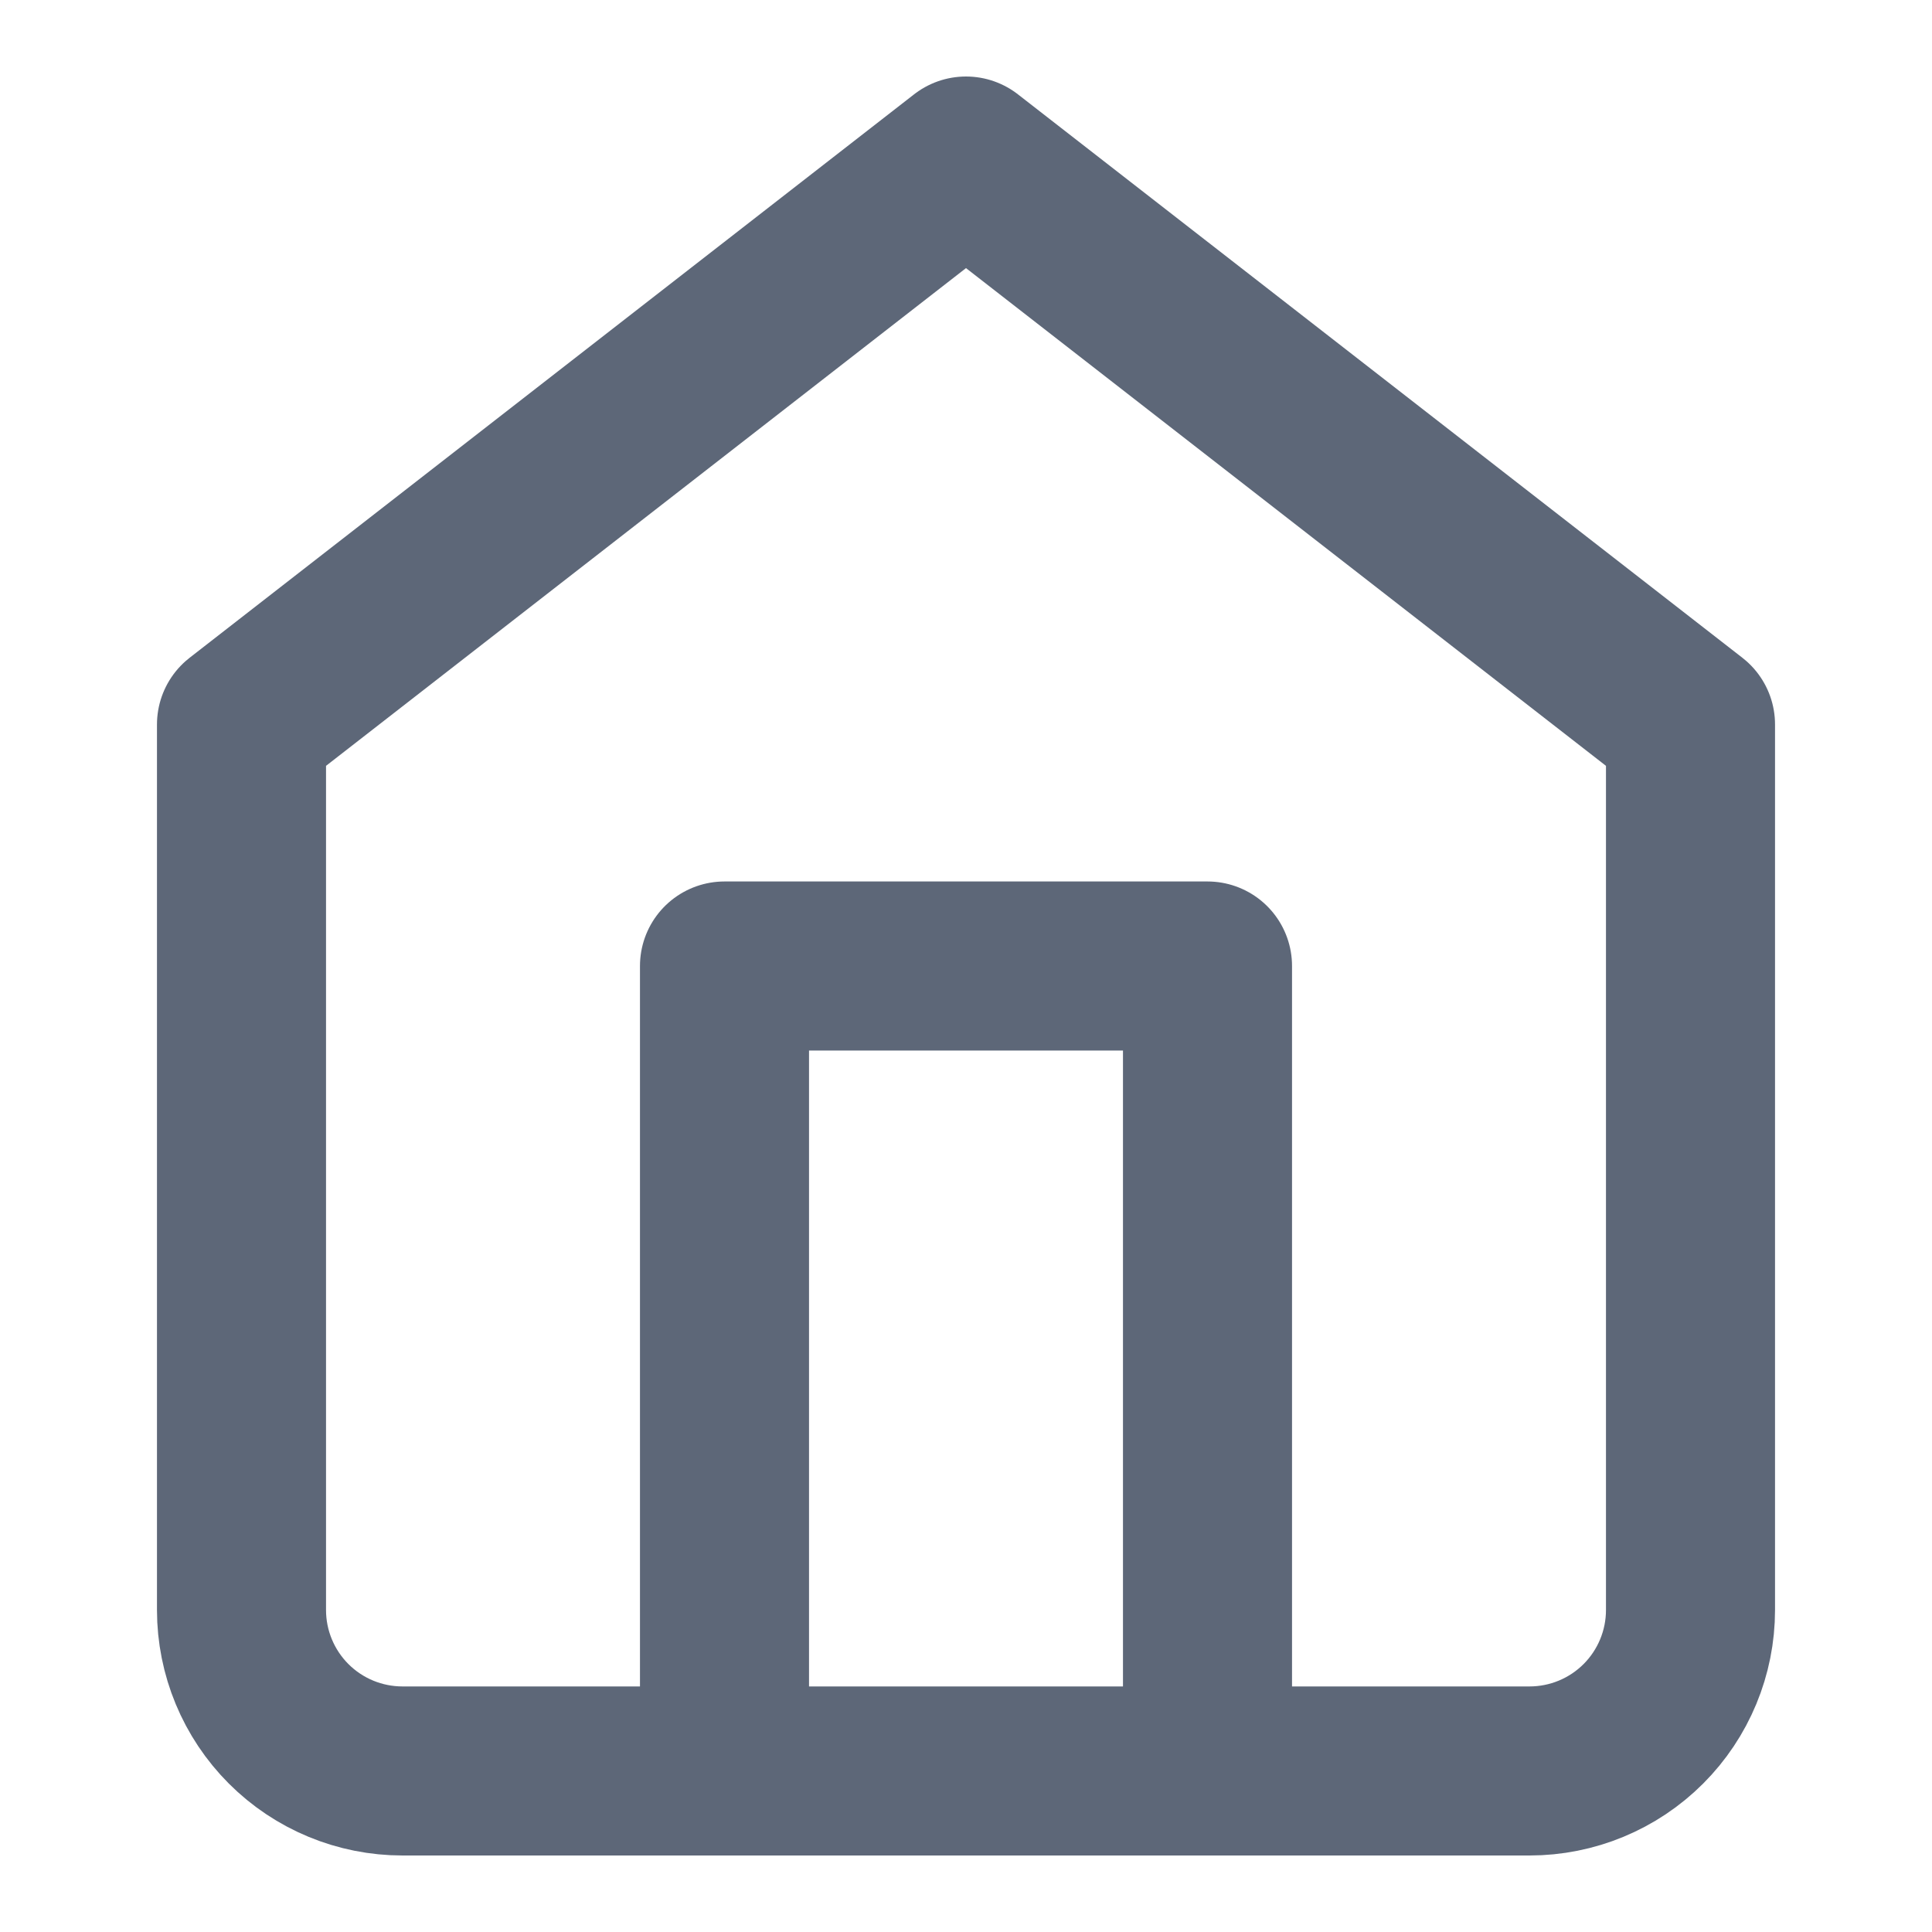
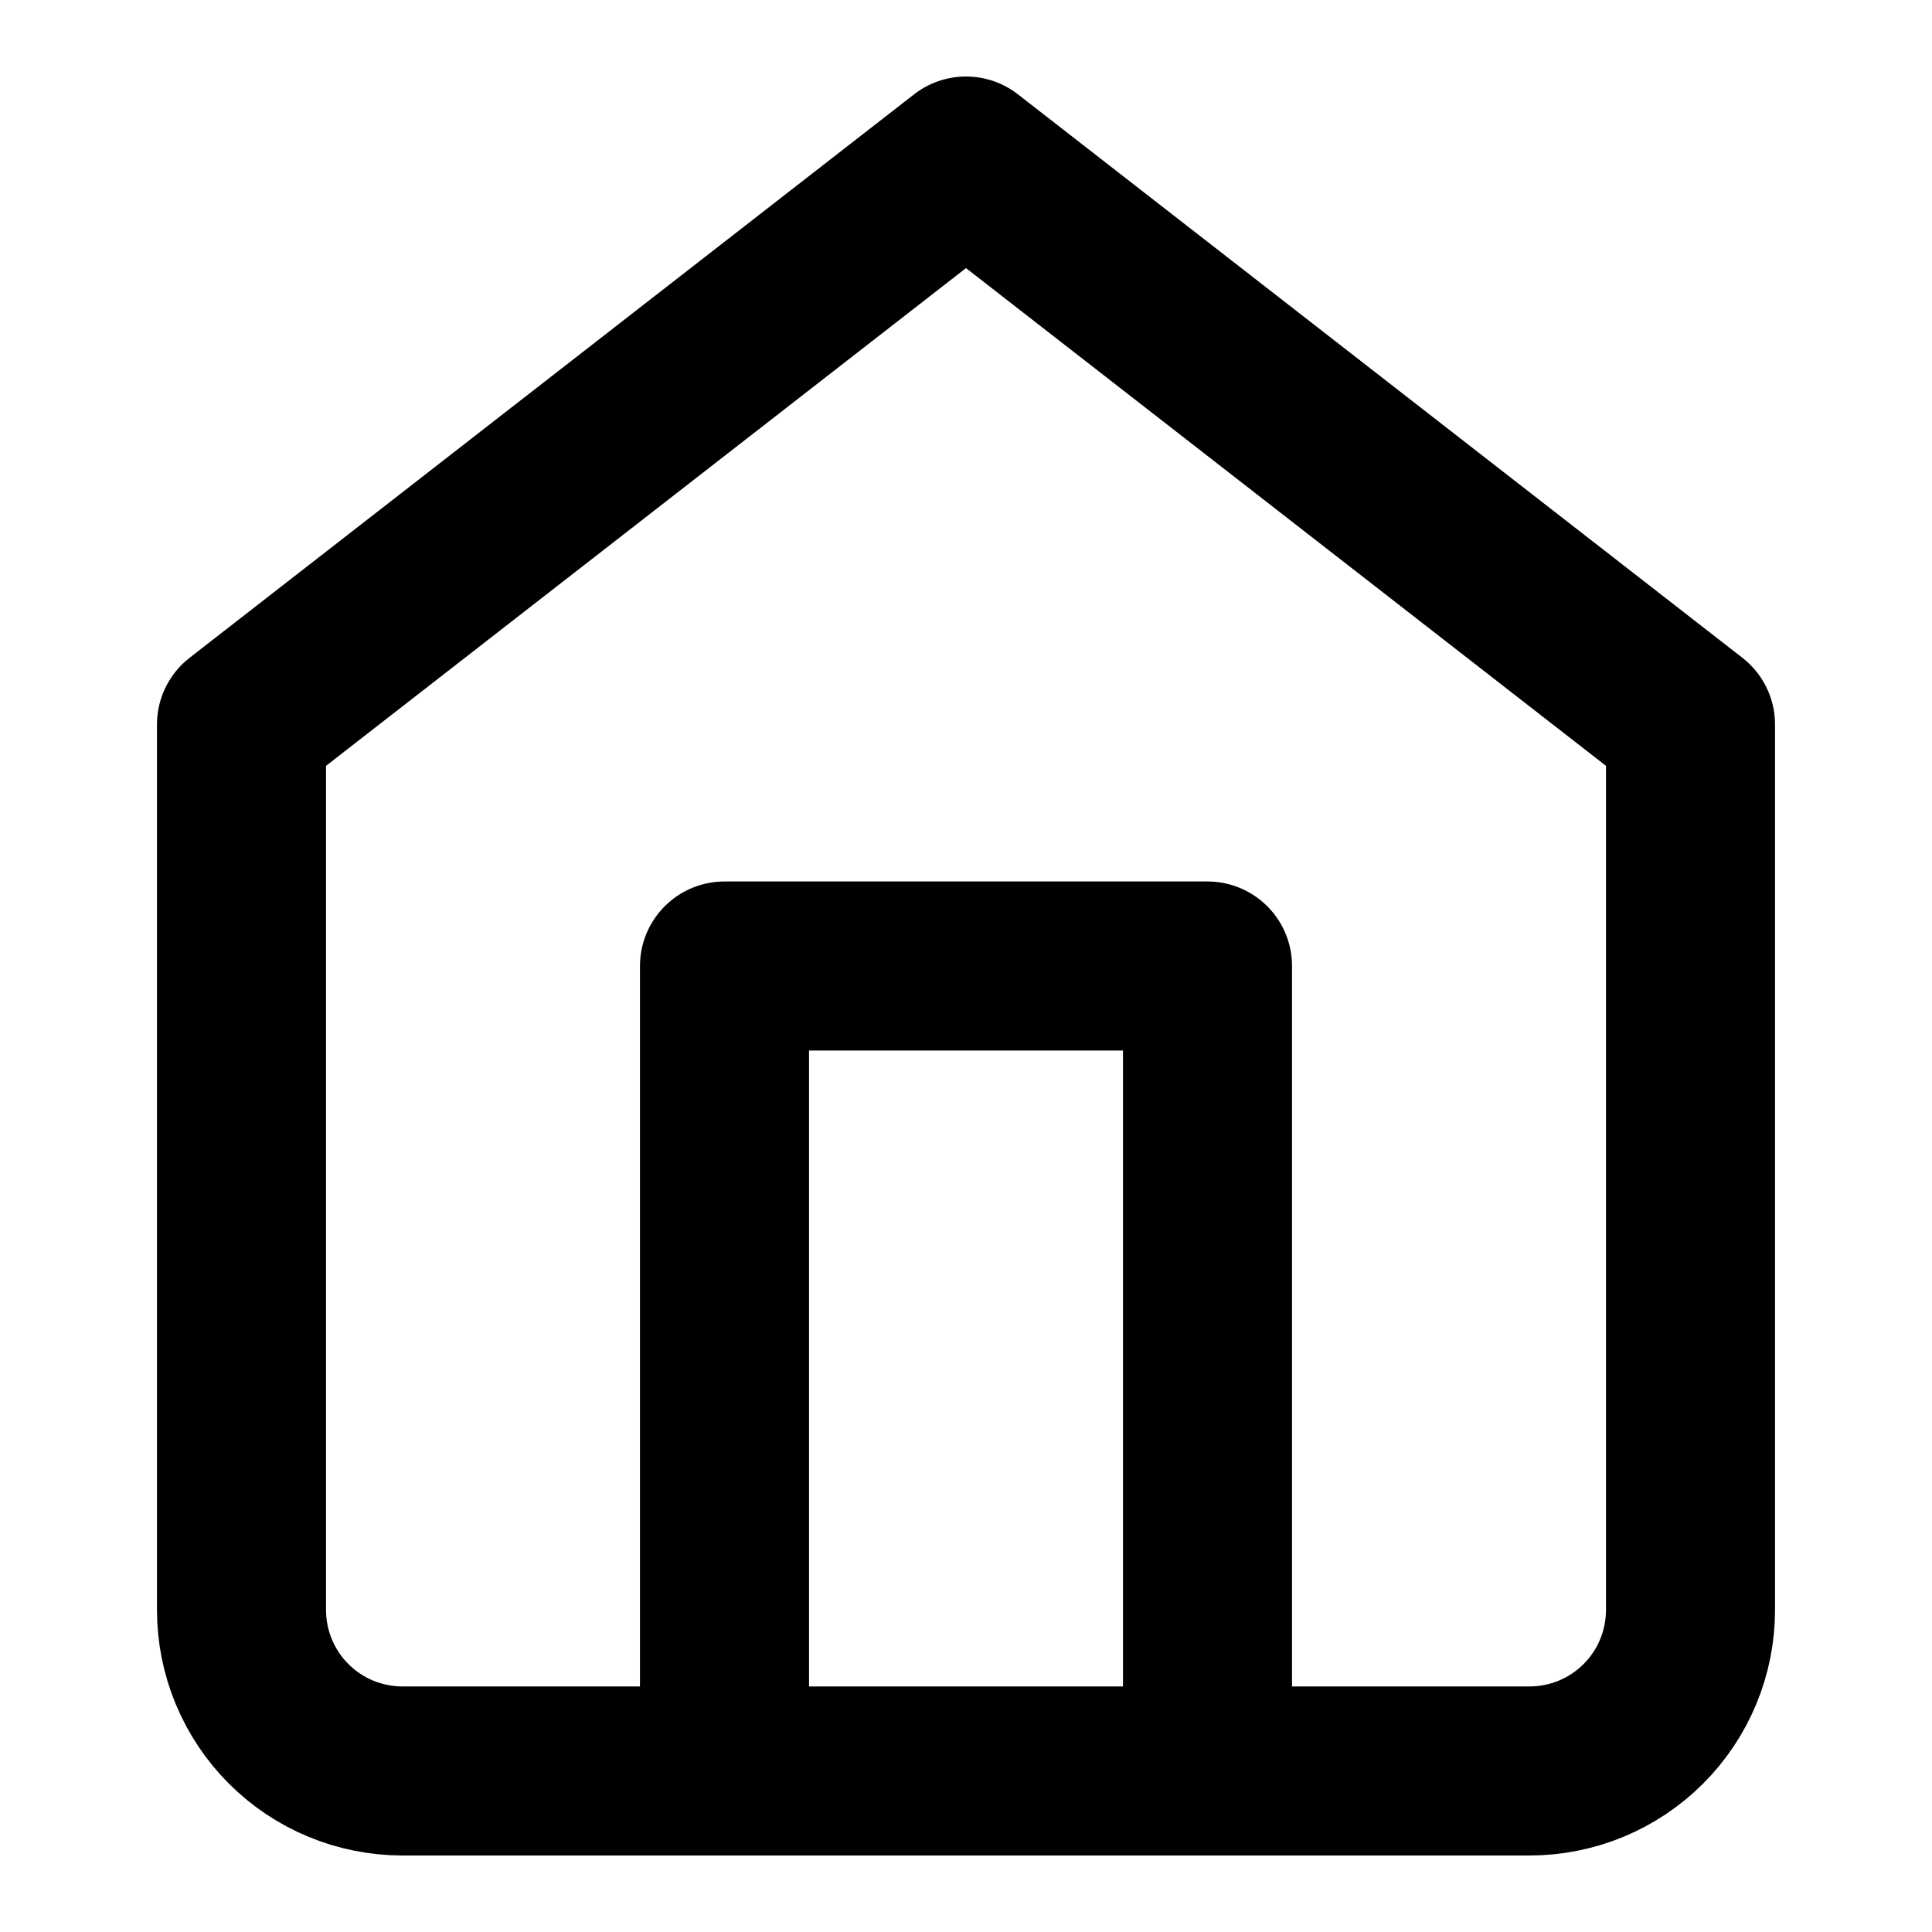
<svg xmlns="http://www.w3.org/2000/svg" width="20" height="20" viewBox="0 0 20 20" fill="none">
-   <path d="M2.5 7.5L10 1.667L17.5 7.5V16.667C17.5 17.109 17.324 17.533 17.012 17.845C16.699 18.158 16.275 18.333 15.833 18.333H4.167C3.725 18.333 3.301 18.158 2.988 17.845C2.676 17.533 2.5 17.109 2.5 16.667V7.5Z" stroke="#5D6778" stroke-width="1.75" stroke-linecap="round" stroke-linejoin="round" />
-   <path d="M7.5 18.333V10H12.5V18.333" stroke="#5D6778" stroke-width="1.75" stroke-linecap="round" stroke-linejoin="round" />
+   <path d="M2.5 7.5L10 1.667L17.5 7.5V16.667C17.5 17.109 17.324 17.533 17.012 17.845C16.699 18.158 16.275 18.333 15.833 18.333H4.167C3.725 18.333 3.301 18.158 2.988 17.845C2.676 17.533 2.5 17.109 2.5 16.667V7.5Z" stroke="currentColor" stroke-width="1.75" stroke-linecap="round" stroke-linejoin="round" />
+   <path d="M7.5 18.333V10H12.5V18.333" stroke="currentColor" stroke-width="1.75" stroke-linecap="round" stroke-linejoin="round" />
</svg>
